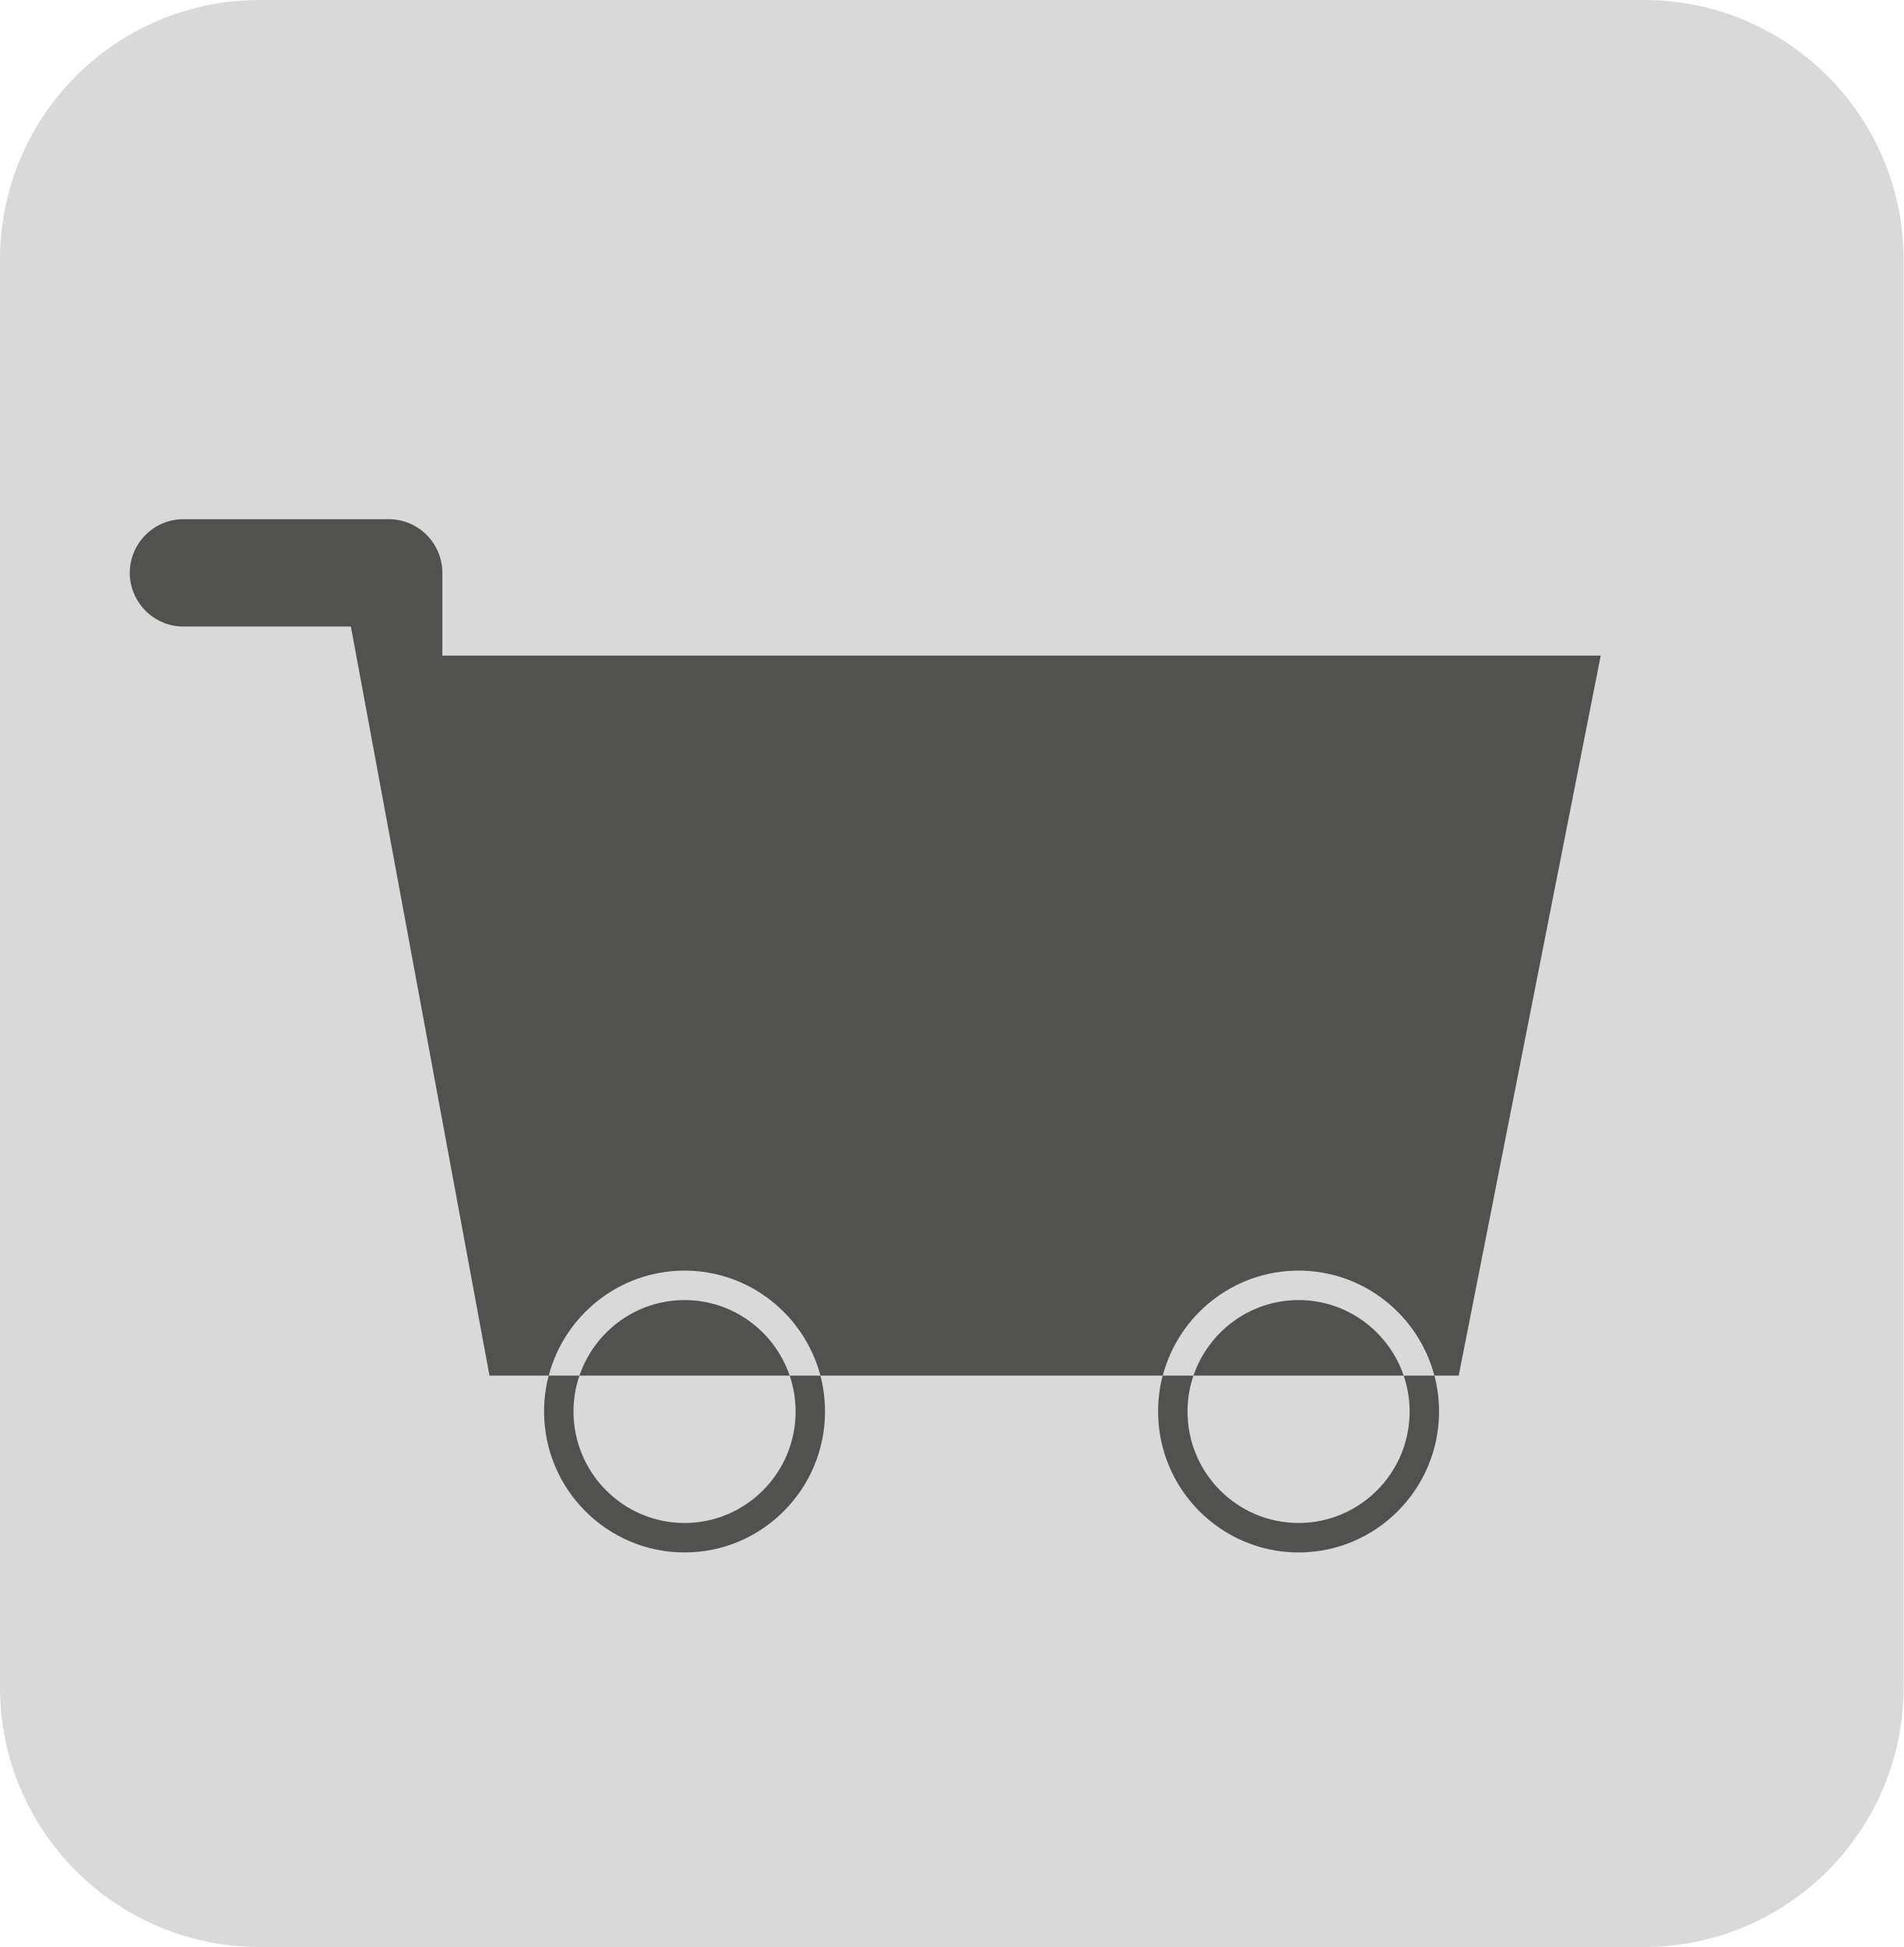
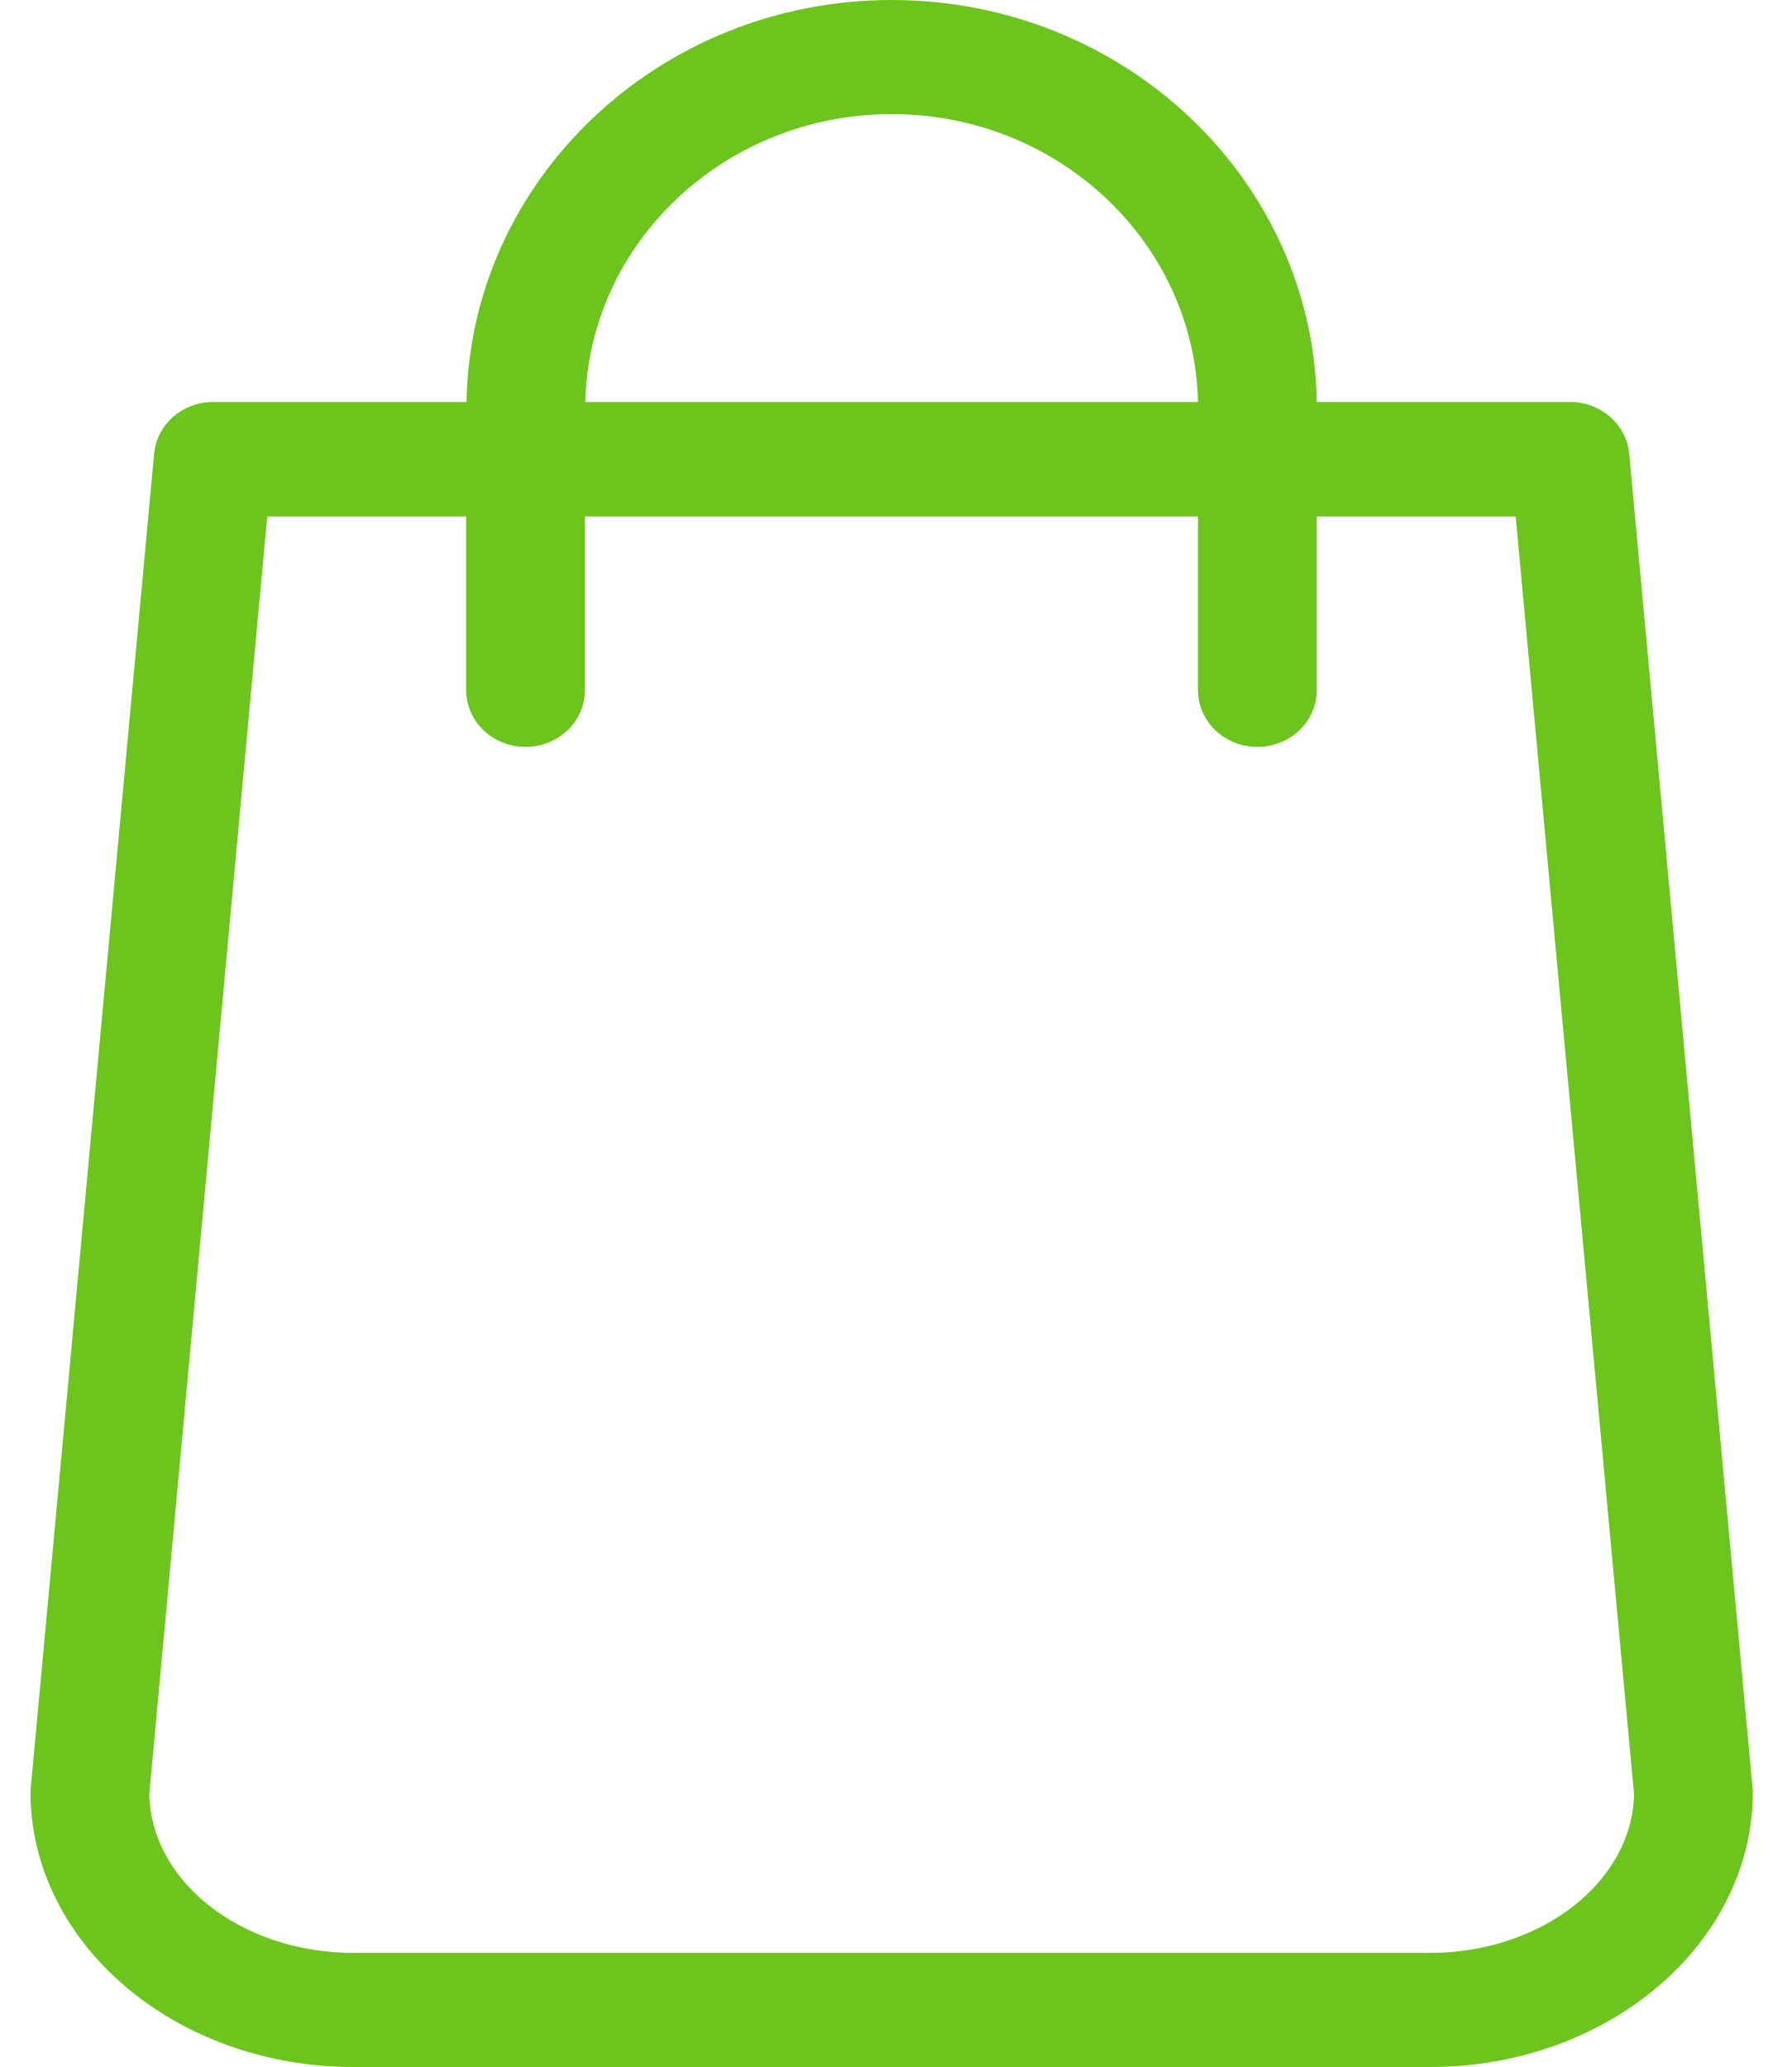
- <svg xmlns="http://www.w3.org/2000/svg" width="44" height="45" viewBox="0 0 44 45" fill="none">
-   <rect width="44" height="45" rx="6" fill="#D9D9D9" />
-   <path d="M30.016 30.048C28.89 30.048 27.932 30.78 27.586 31.794H32.446C32.1 30.78 31.142 30.048 30.016 30.048Z" fill="#515250" />
-   <path d="M15.823 30.048C14.697 30.048 13.739 30.78 13.393 31.794H18.253C17.907 30.78 16.949 30.048 15.823 30.048Z" fill="#515250" />
-   <path d="M37 15.152H10.225V13.24C10.225 12.557 9.669 12 8.989 12H4.235C3.556 12 3 12.559 3 13.24C3 13.921 3.556 14.48 4.235 14.48H8.11L8.404 16.065L11.314 31.794H12.684C13.05 30.398 14.319 29.367 15.823 29.367C17.327 29.367 18.596 30.4 18.964 31.794H26.877C27.243 30.398 28.512 29.367 30.016 29.367C31.52 29.367 32.789 30.4 33.155 31.794H33.717L37 15.152Z" fill="#515250" />
-   <path d="M18.39 32.624C18.39 34.045 17.238 35.2 15.823 35.2C14.408 35.2 13.256 34.045 13.256 32.624C13.256 32.334 13.304 32.055 13.393 31.794H12.683C12.613 32.059 12.576 32.337 12.576 32.624C12.576 34.42 14.033 35.881 15.823 35.881C17.613 35.881 19.07 34.42 19.07 32.624C19.07 32.337 19.032 32.059 18.964 31.794H18.253C18.341 32.055 18.39 32.334 18.39 32.624Z" fill="#515250" />
-   <path d="M32.583 32.624C32.583 34.045 31.431 35.2 30.016 35.2C28.599 35.2 27.449 34.045 27.449 32.624C27.449 32.334 27.497 32.055 27.586 31.794H26.875C26.805 32.059 26.769 32.337 26.769 32.624C26.769 34.42 28.226 35.881 30.016 35.881C31.806 35.881 33.263 34.42 33.263 32.624C33.263 32.337 33.225 32.059 33.156 31.794H32.446C32.533 32.055 32.583 32.334 32.583 32.624Z" fill="#515250" />
+ <svg xmlns="http://www.w3.org/2000/svg" width="13" height="15" viewBox="0 0 13 15" fill="none">
+   <path d="M12.715 12.966L11.821 3.294C11.802 3.08 11.614 2.917 11.393 2.917H9.554C9.528 1.304 8.156 0 6.47 0C4.784 0 3.411 1.304 3.385 2.917H1.546C1.323 2.917 1.137 3.08 1.118 3.294L0.224 12.966C0.224 12.979 0.221 12.991 0.221 13.003C0.221 14.104 1.271 15 2.565 15H10.375C11.668 15 12.718 14.104 12.718 13.003C12.718 12.991 12.718 12.979 12.715 12.966ZM6.47 0.828C7.68 0.828 8.666 1.761 8.692 2.917H4.247C4.273 1.761 5.26 0.828 6.47 0.828ZM10.375 14.172H2.565C1.754 14.172 1.096 13.656 1.083 13.021L1.939 3.748H3.382V5.006C3.382 5.236 3.574 5.42 3.813 5.42C4.053 5.42 4.244 5.236 4.244 5.006V3.748H8.692V5.006C8.692 5.236 8.883 5.42 9.123 5.42C9.362 5.42 9.554 5.236 9.554 5.006V3.748H10.997L11.856 13.021C11.843 13.656 11.182 14.172 10.375 14.172Z" fill="#6CC51D" />
</svg>
